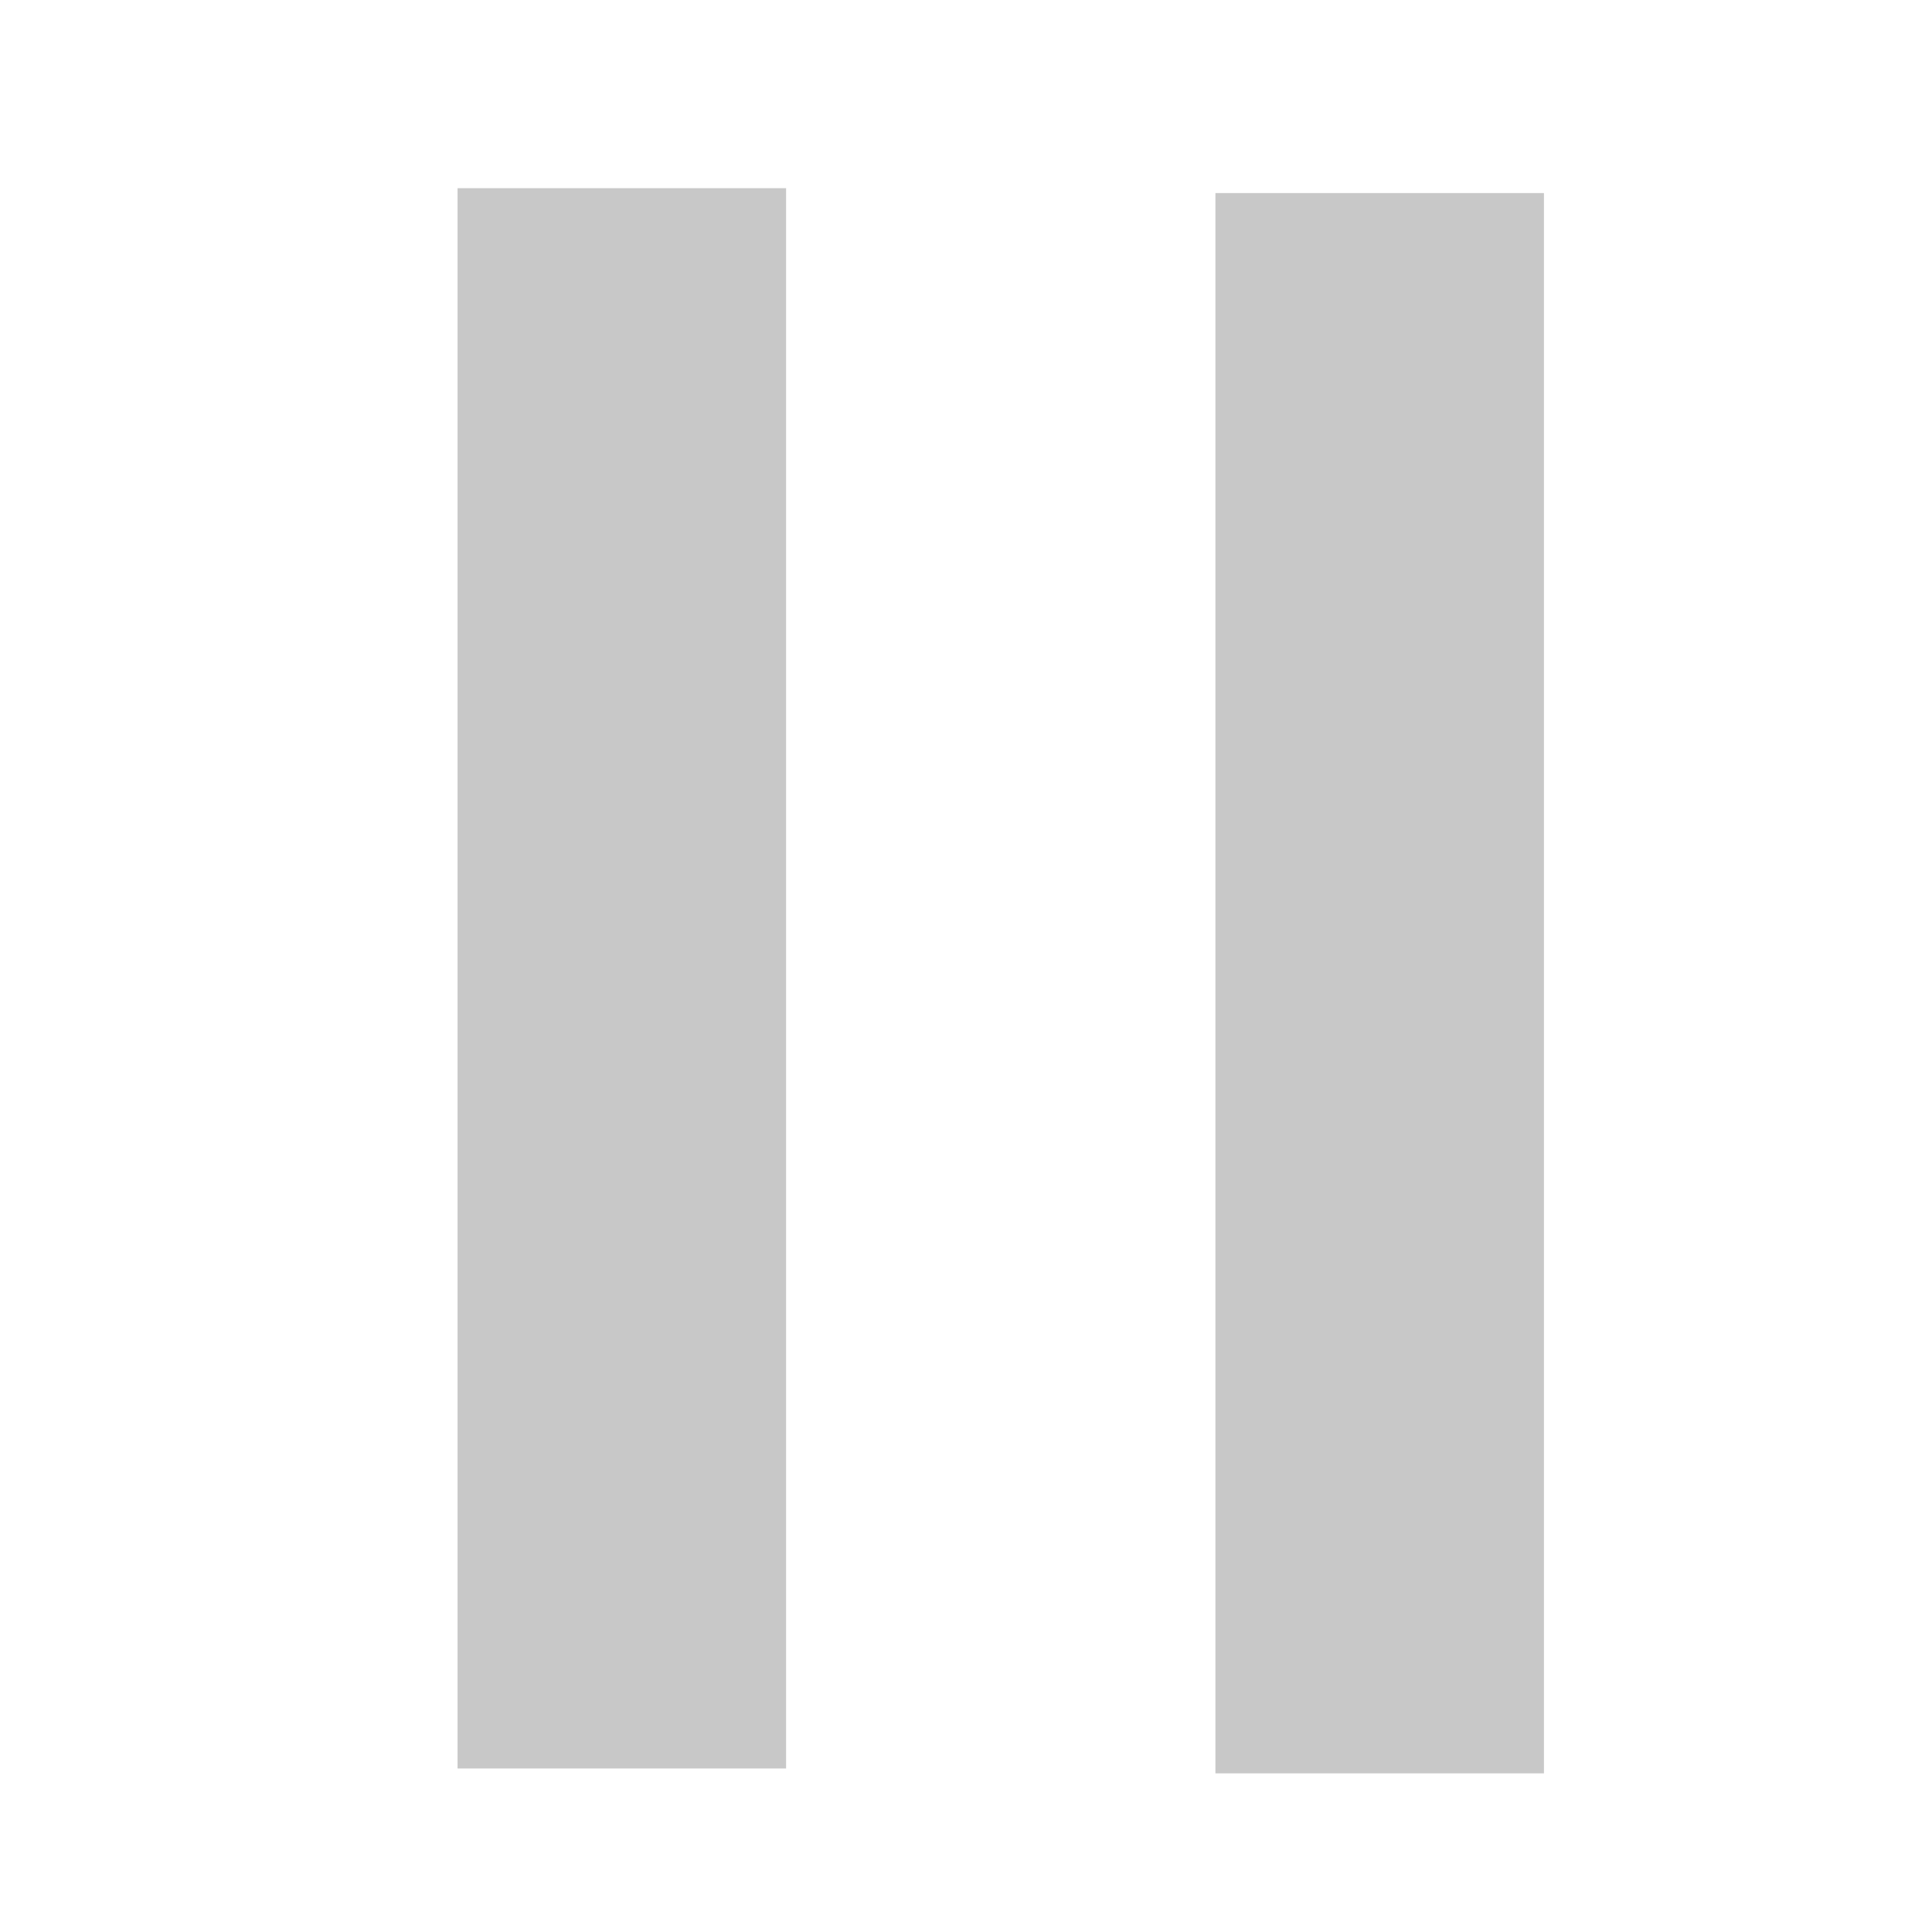
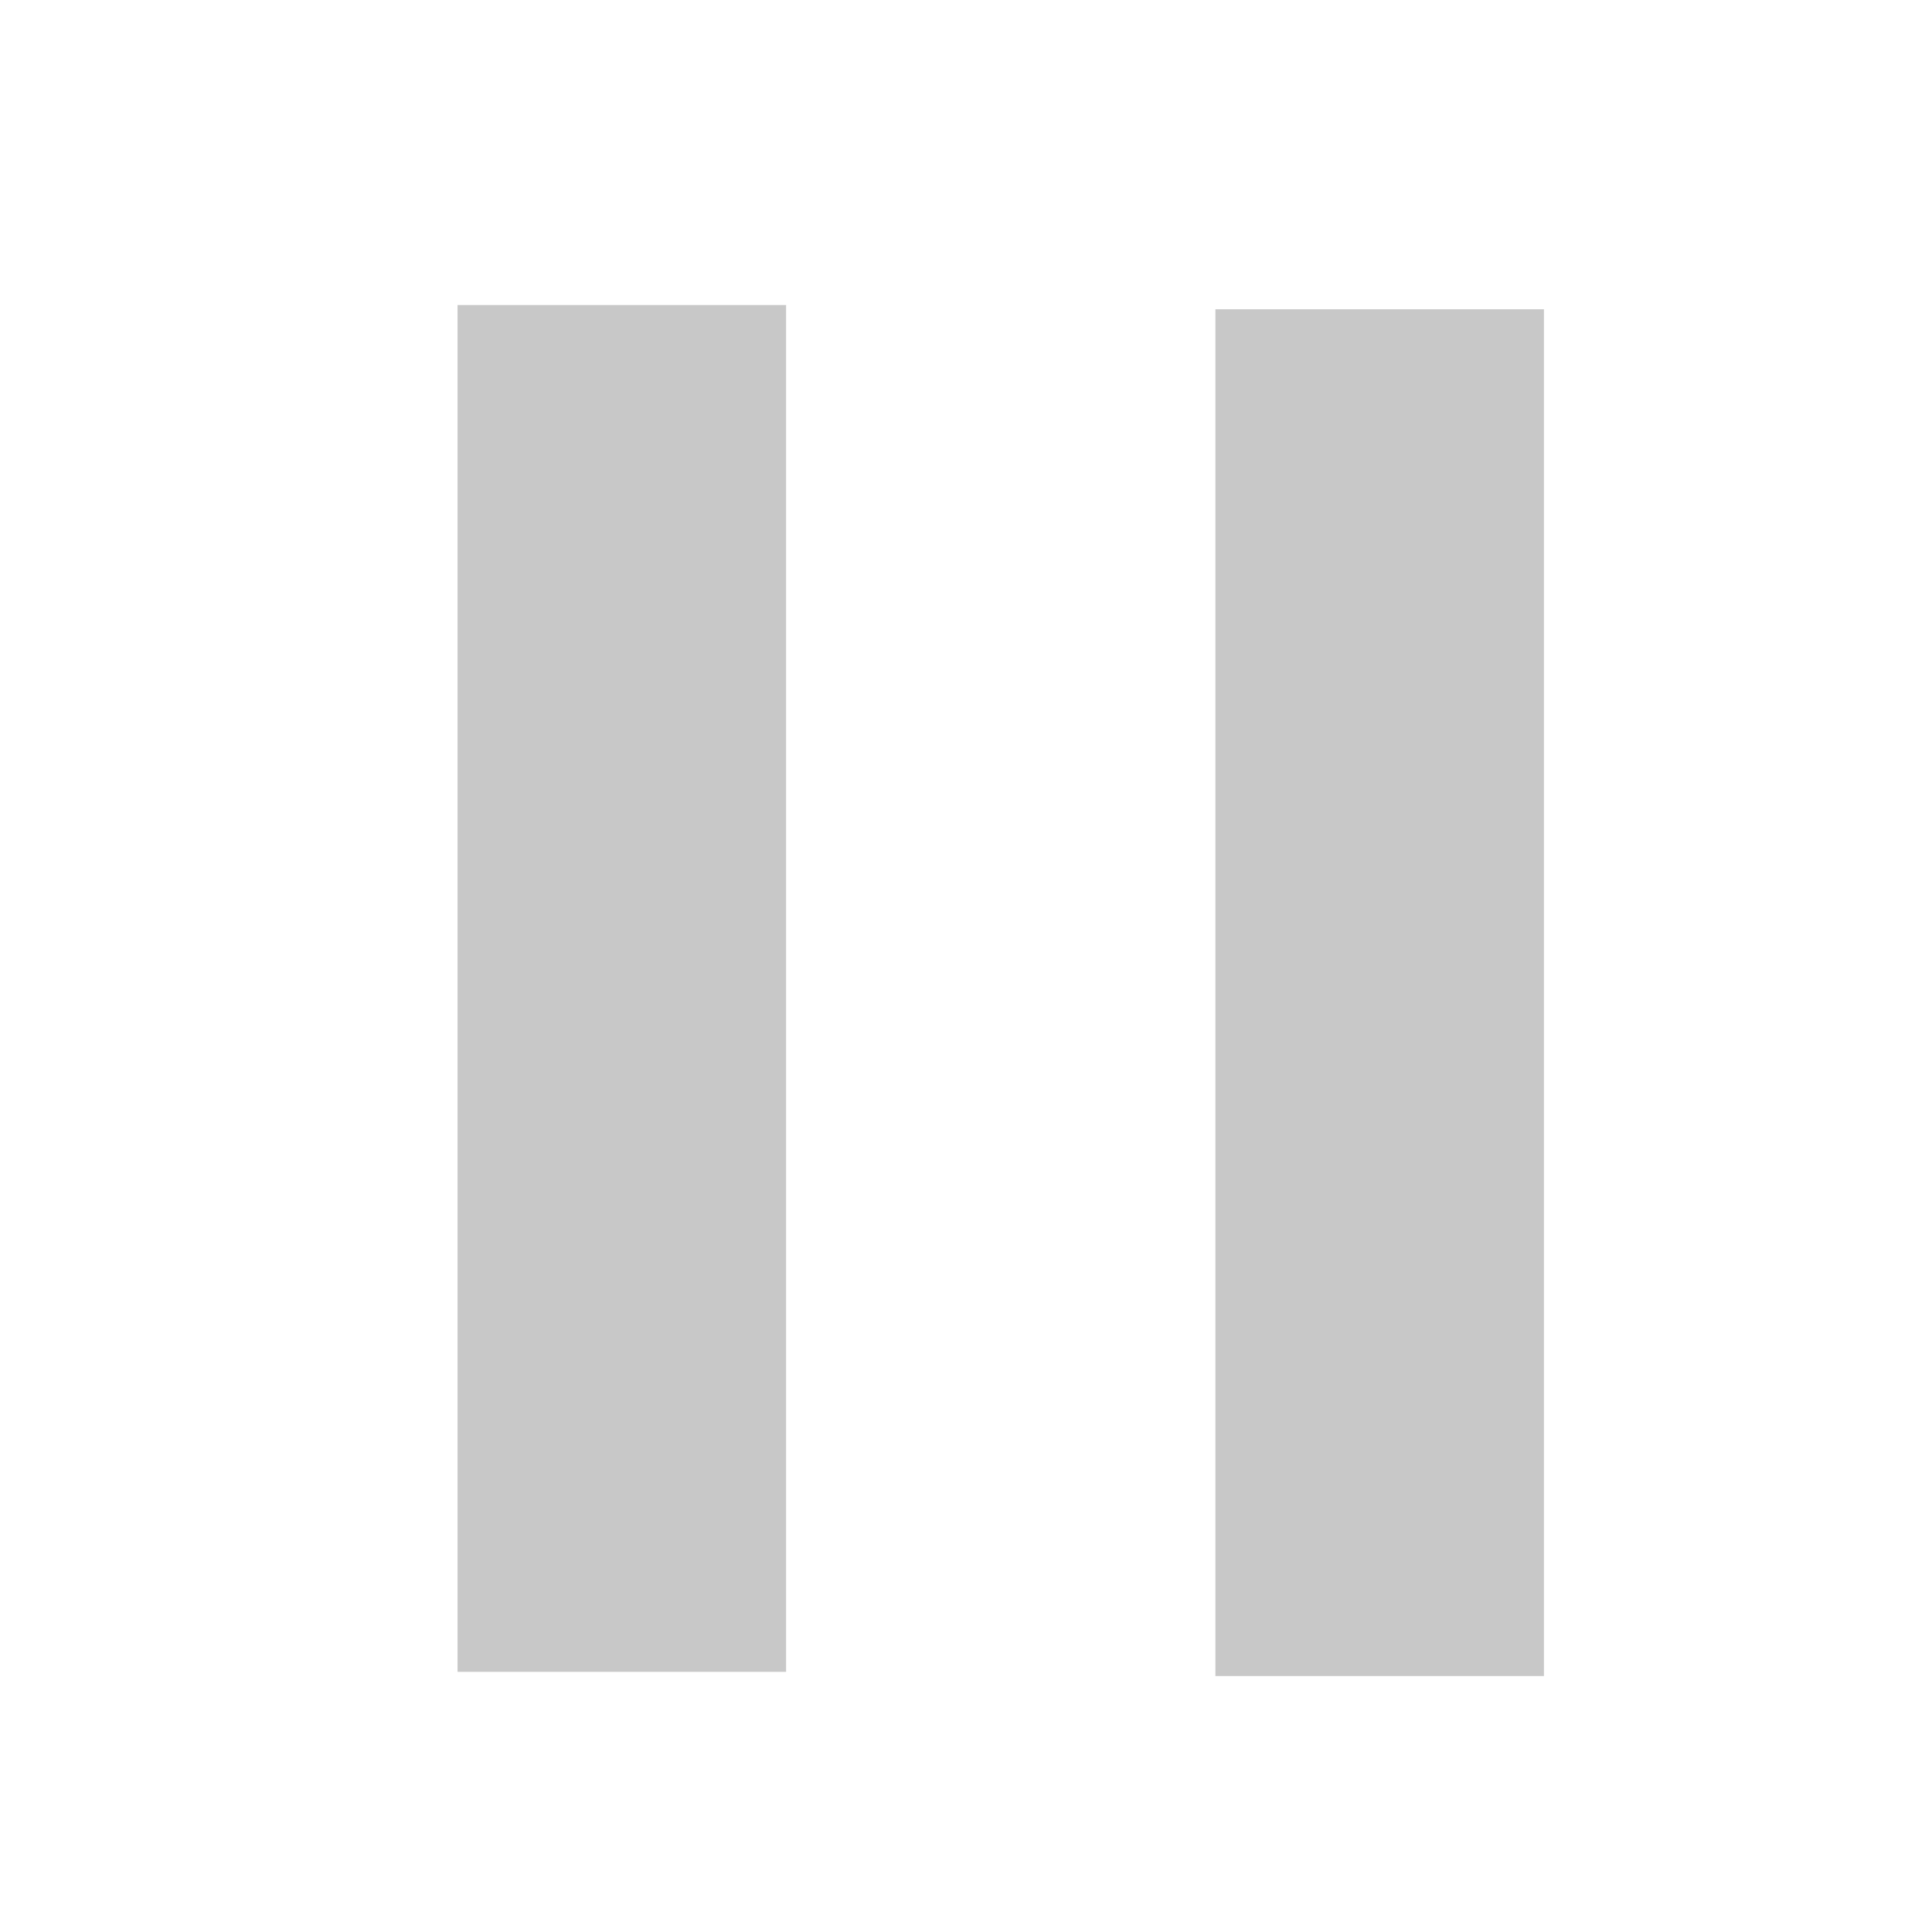
<svg xmlns="http://www.w3.org/2000/svg" version="1.1" id="Layer_1" x="0px" y="0px" width="42px" height="42px" viewBox="0 0 42 42" xml:space="preserve">
  <defs id="defs7" />
-   <rect style="fill:#c8c8c8;fill-opacity:1;stroke:none;stroke-width:4.528;stroke-linecap:round;stroke-linejoin:round;stroke-miterlimit:4;stroke-dasharray:none;stroke-opacity:1" id="rect834" width="7.142" height="34.354" x="9.947" y="4.091" rx="0" ry="0" />
-   <rect style="fill:#c8c8c8;fill-opacity:1;stroke:none;stroke-width:4.528;stroke-linecap:round;stroke-linejoin:round;stroke-miterlimit:4;stroke-dasharray:none;stroke-opacity:1" id="rect834-4" width="7.142" height="34.354" x="26.422" y="4.197" rx="0" ry="0" />
+   <rect style="fill:#c8c8c8;fill-opacity:1;stroke:none;stroke-width:4.211;stroke-linecap:round;stroke-linejoin:round;stroke-miterlimit:4;stroke-dasharray:none;stroke-opacity:1" id="rect834" width="7.142" height="29.713" x="9.947" y="6.631" rx="0" ry="0" />
+   <rect style="fill:#c8c8c8;fill-opacity:1;stroke:none;stroke-width:4.211;stroke-linecap:round;stroke-linejoin:round;stroke-miterlimit:4;stroke-dasharray:none;stroke-opacity:1" id="rect834-4" width="7.142" height="29.713" x="26.422" y="6.723" rx="0" ry="0" />
</svg>
